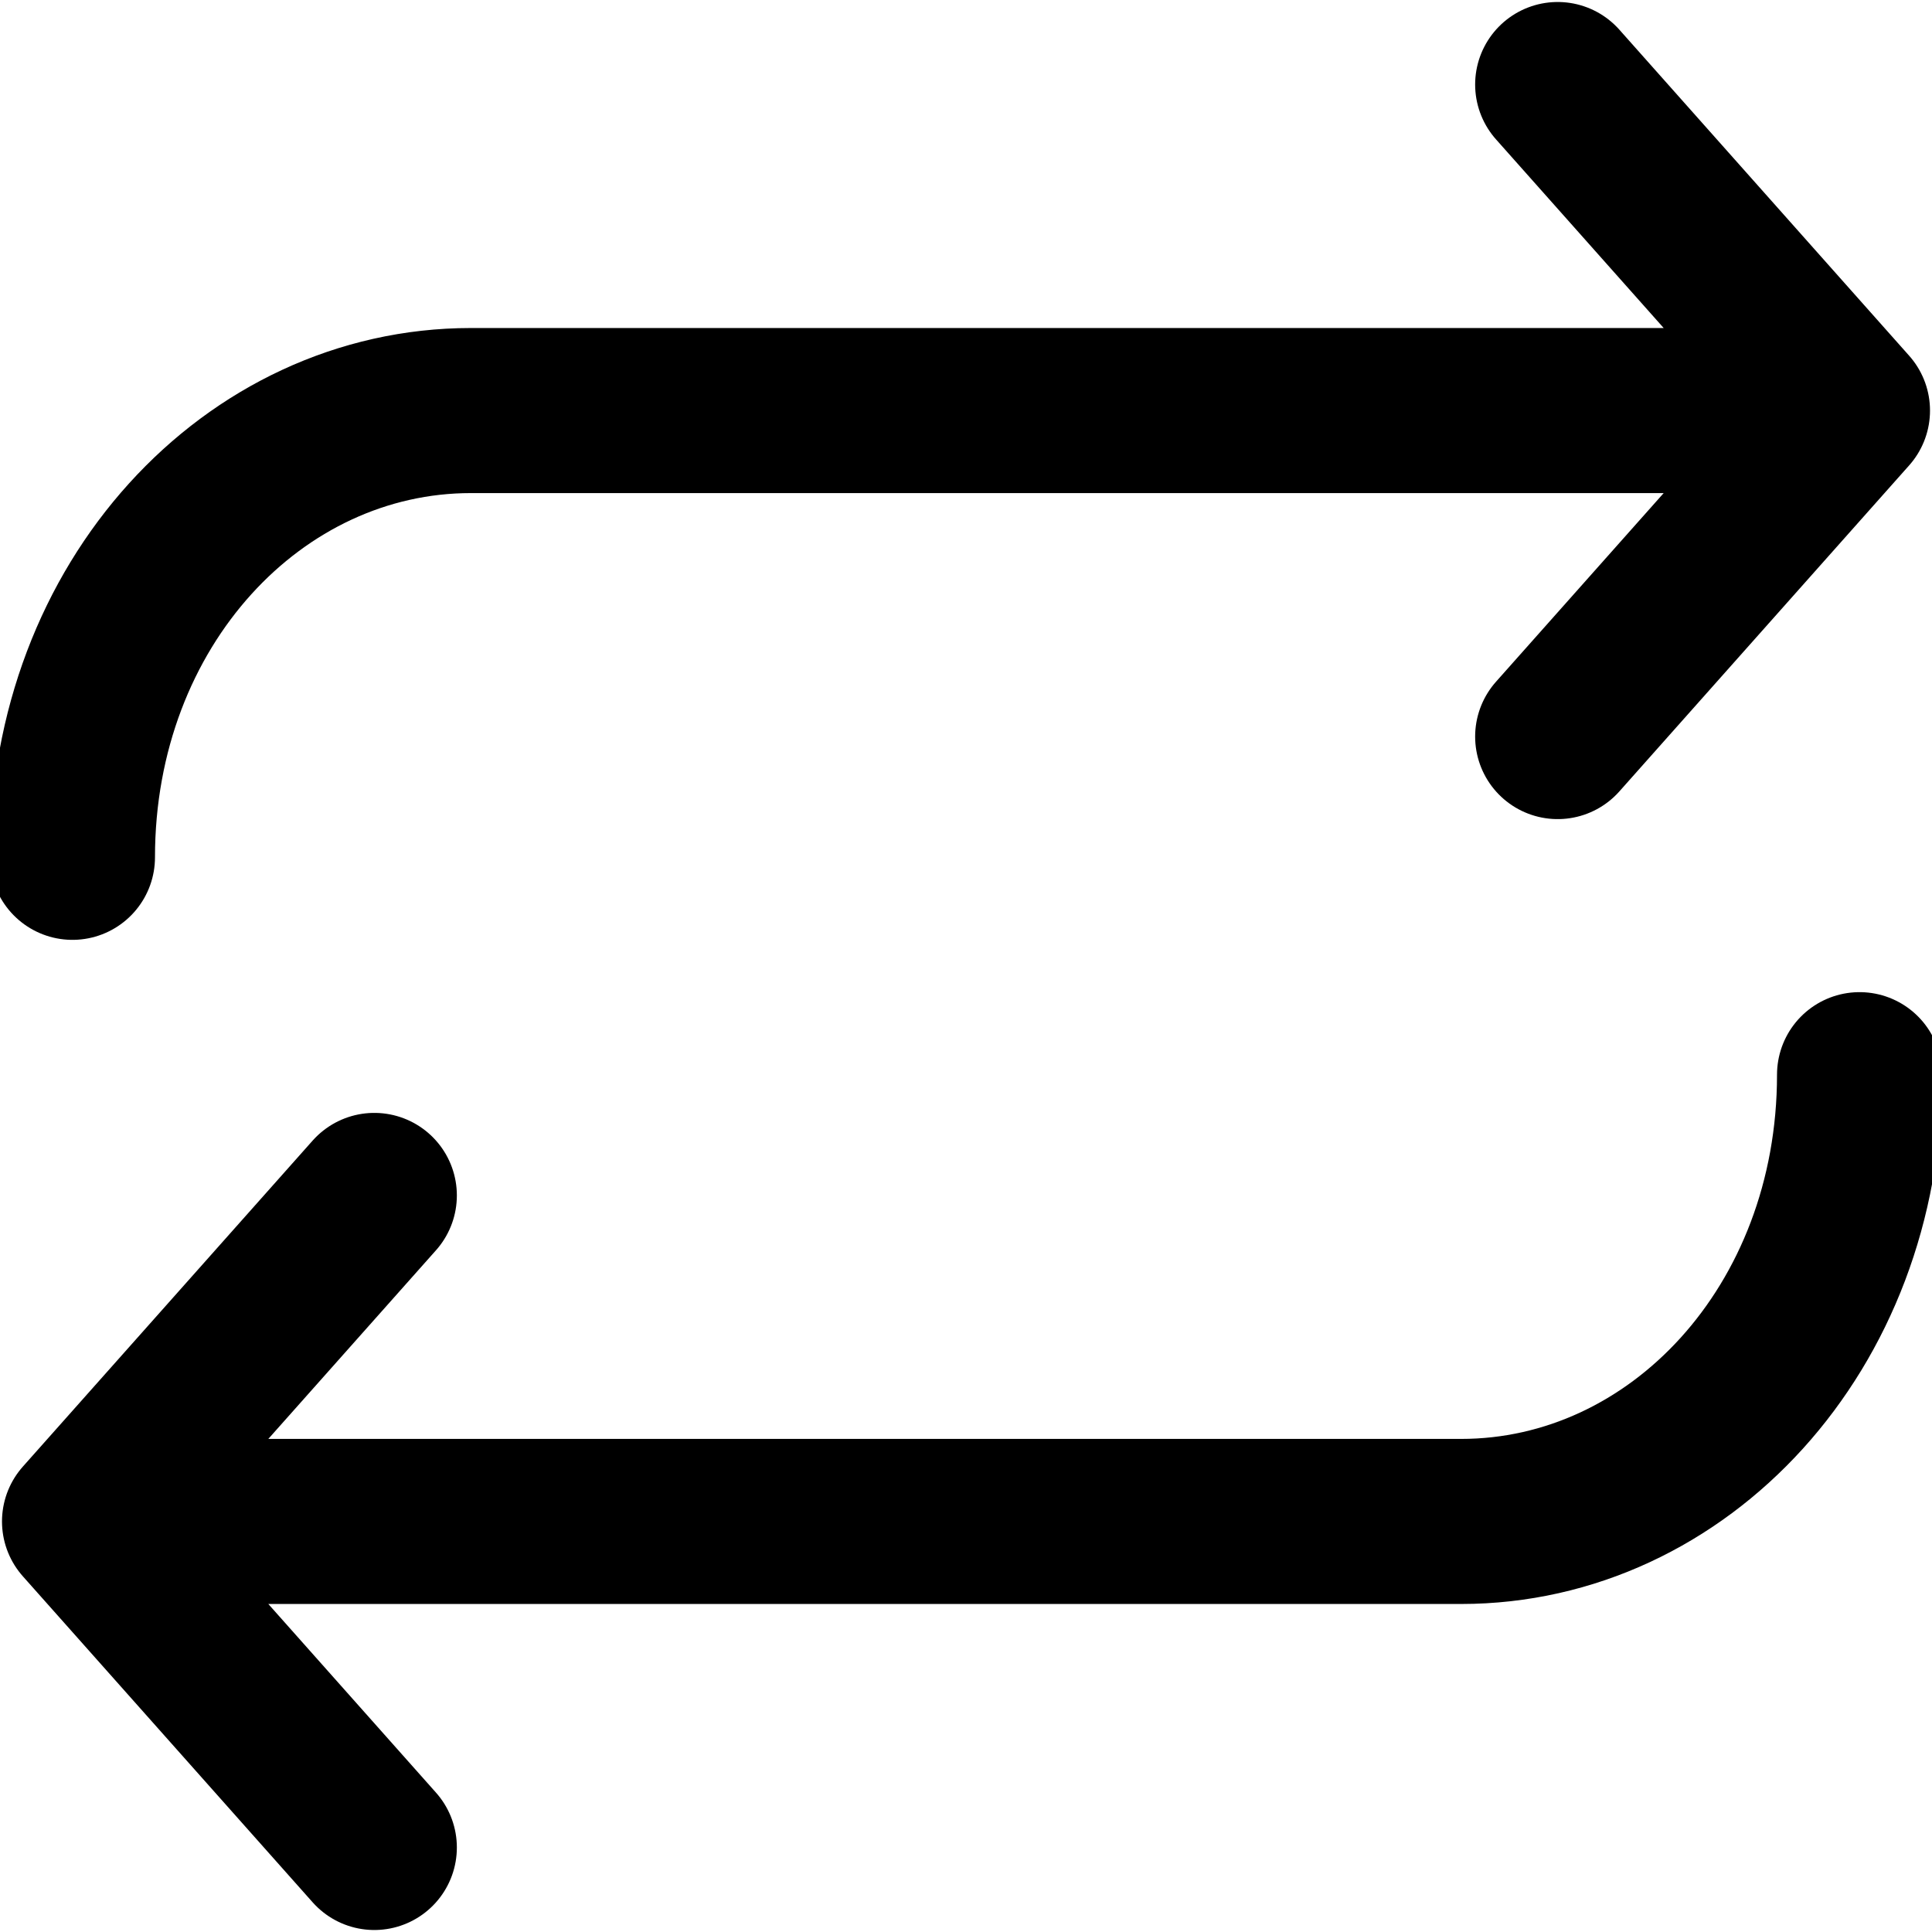
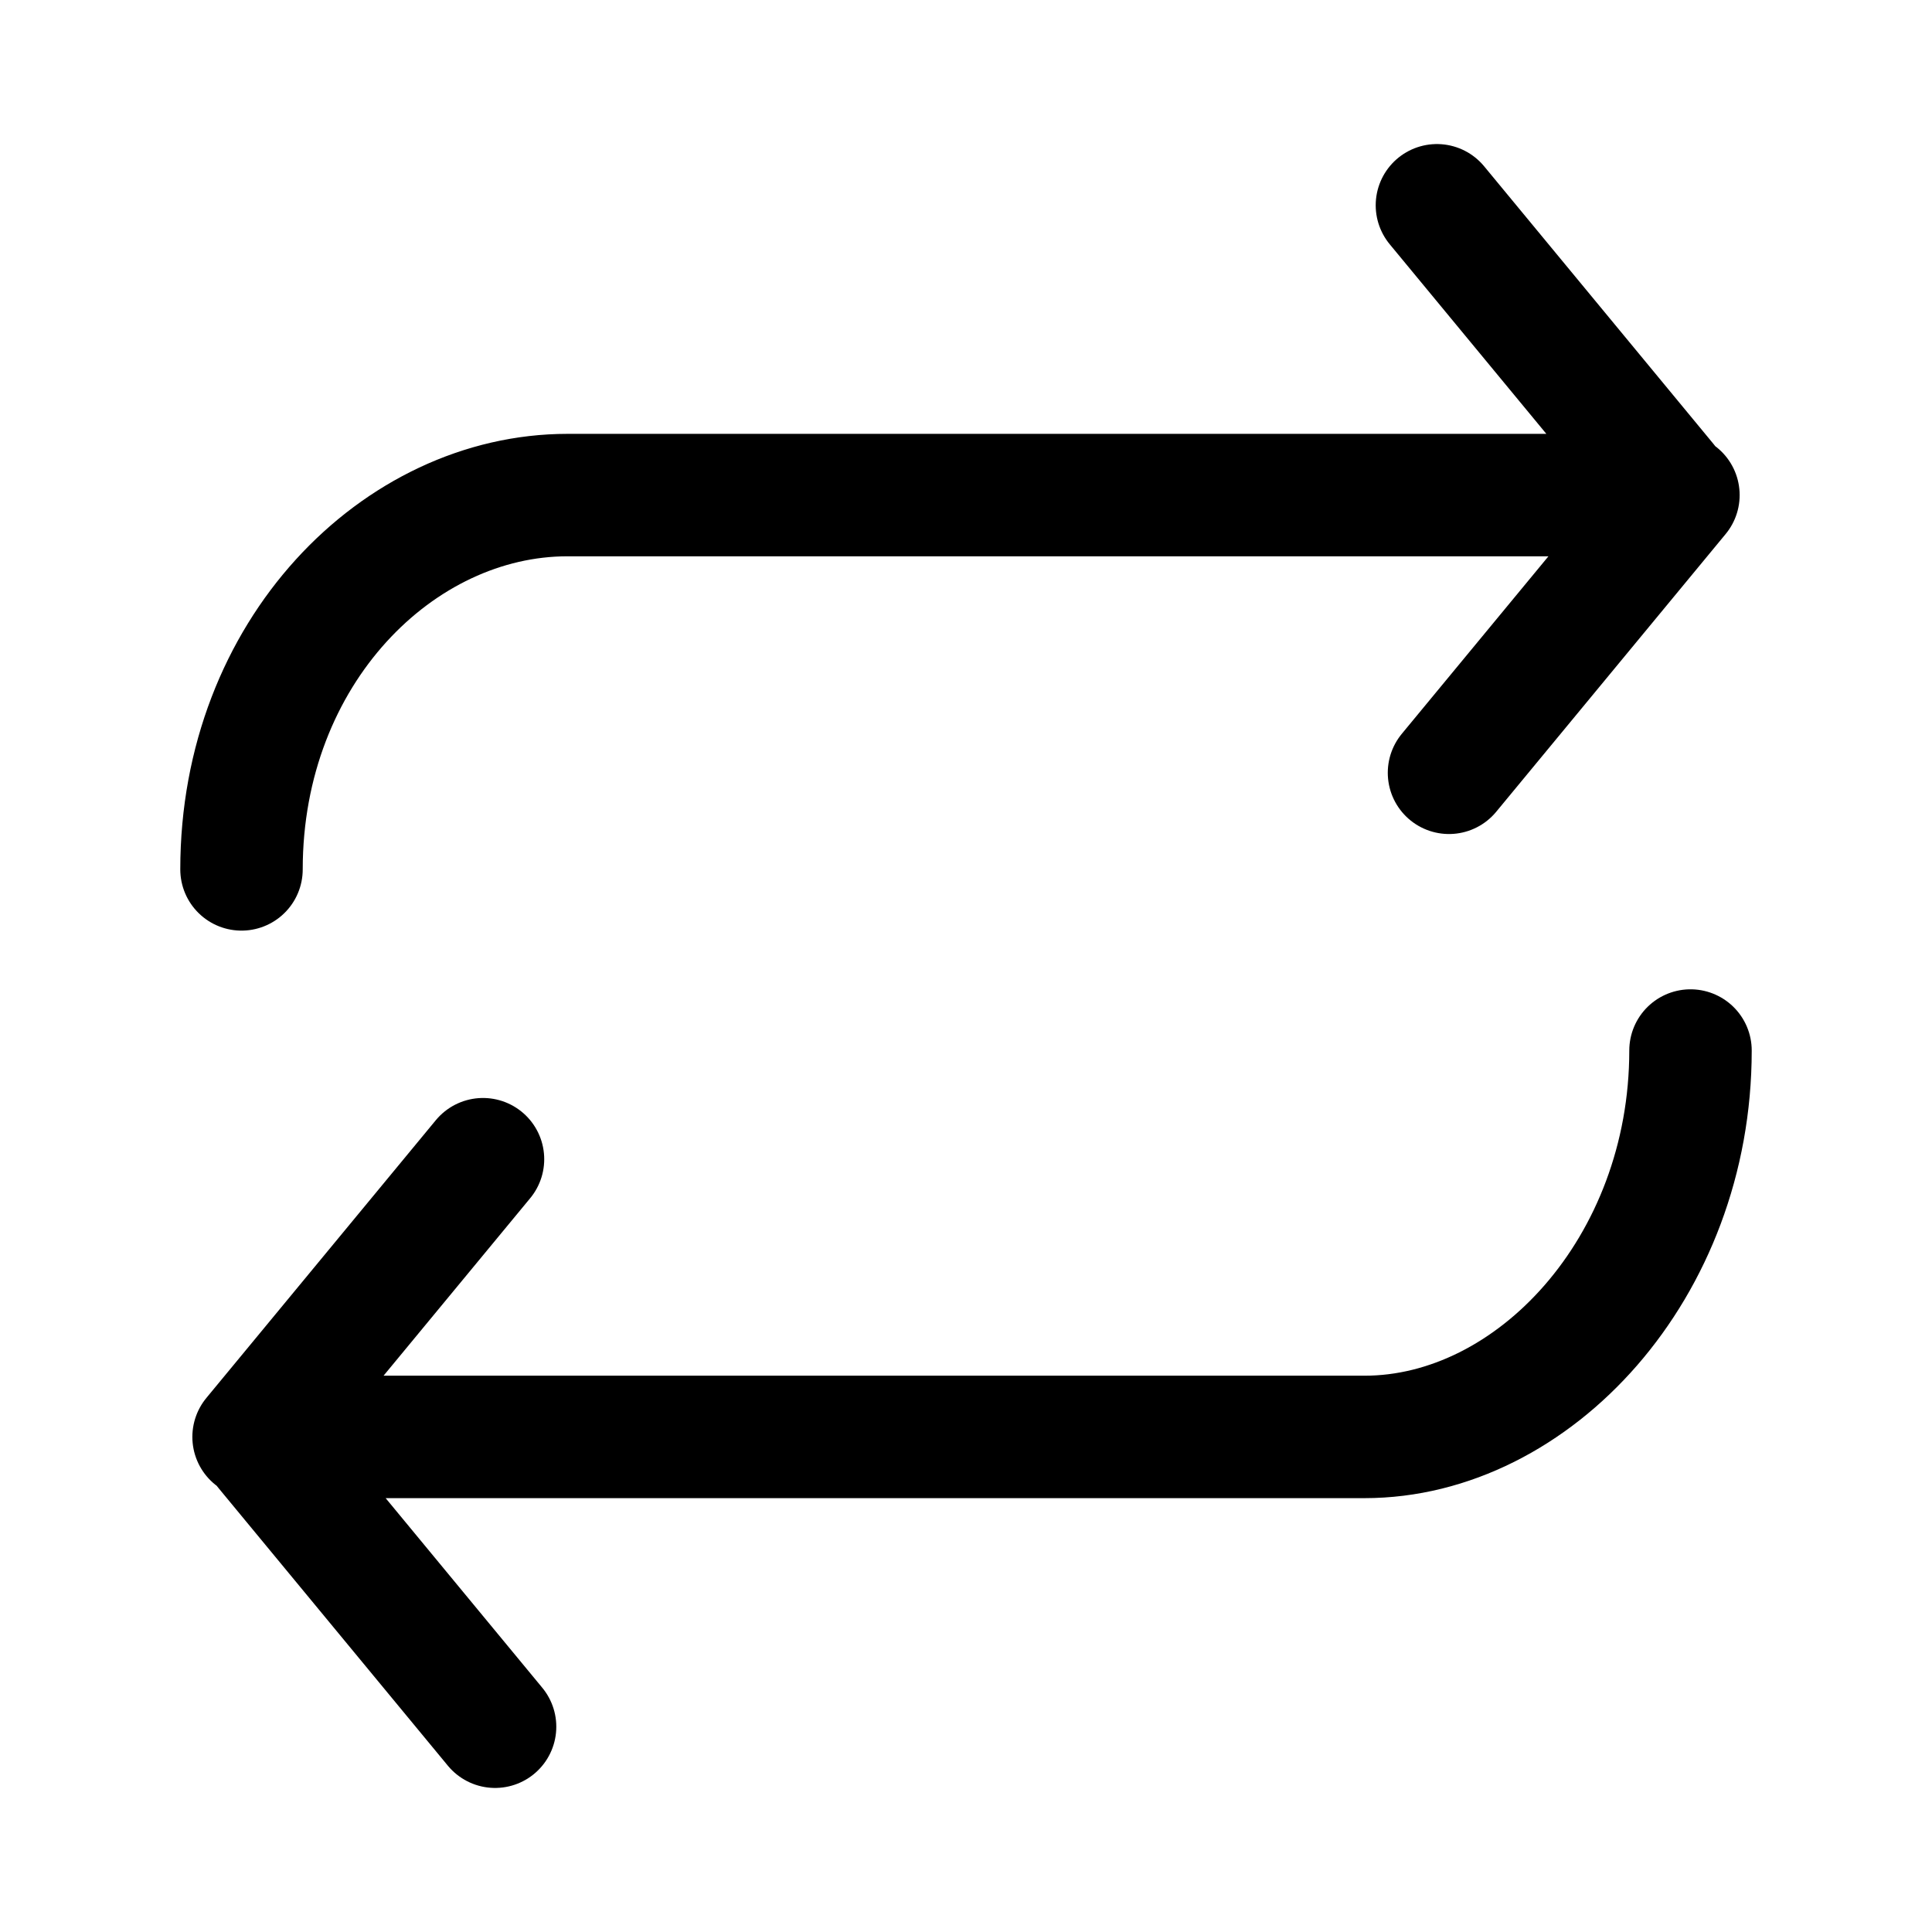
<svg xmlns="http://www.w3.org/2000/svg" version="1.1" id="Layer_1" x="0px" y="0px" viewBox="0 0 16 16" style="enable-background:new 0 0 16 16;" xml:space="preserve">
  <style type="text/css">
- 	.st0{fill:none;stroke:#000000;stroke-width:1.367;stroke-linecap:round;stroke-linejoin:round;stroke-miterlimit:133.333;}
+ 	.st0{fill:none;stroke:#000000;stroke-width:1.014;stroke-linecap:round;stroke-linejoin:round;stroke-miterlimit:133.333;}
</style>
-   <path class="st0" d="M12.9,0.7l2.4,2.7 M15.3,3.4l-2.4,2.7 M15.3,3.4H3.9c-1.8,0-3.3,1.6-3.3,3.7 M3.1,15.3l-2.4-2.7 M0.7,12.6  l2.4-2.7 M0.7,12.6h11.4c1.8,0,3.3-1.6,3.3-3.7" />
+   <path class="st0" d="M11.9,1.7l1.9,2.3 M13.9,4.1l-1.9,2.3 M13.9,4.1H4.7C3.3,4.1,2,5.4,2,7.2 M4.1,14.3l-1.9-2.3 M2.1,11.9l1.9-2.3   M2.1,11.9h9.2c1.4,0,2.7-1.4,2.7-3.2" />
+   <g>
+     <path d="M20,3c0-0.8,0.7-1.5,1.5-1.5h2.8c1,0,1.8,0.6,2.3,1.2C27,3.1,27.5,3.5,28,3.5h4.5C33.3,3.5,34,4.2,34,5v0.6   c0.6,0.3,0.9,0.9,0.9,1.5l-0.6,5.1c-0.2,1.3-1.2,2.2-2.5,2.2h-9.5c-1.3,0-2.3-0.9-2.5-2.2l-0.6-5.1c-0.1-0.6,0.3-1.3,0.9-1.5V3z    M21,5.5h12V5c0-0.3-0.2-0.5-0.5-0.5H28c-1,0-1.7-0.6-2.2-1.2c-0.5-0.5-1-0.8-1.6-0.8h-2.8C21.2,2.5,21,2.7,21,3V5.5z M20.6,6.5   c-0.3,0-0.5,0.2-0.5,0.5c0,0,0,0,0,0.1l0.6,5.1c0.1,0.8,0.7,1.3,1.5,1.3h9.5c0.8,0,1.4-0.6,1.5-1.3l0.6-5.1c0-0.3-0.2-0.5-0.4-0.6   c0,0,0,0-0.1,0H20.6z" />
+   </g>
</svg>
